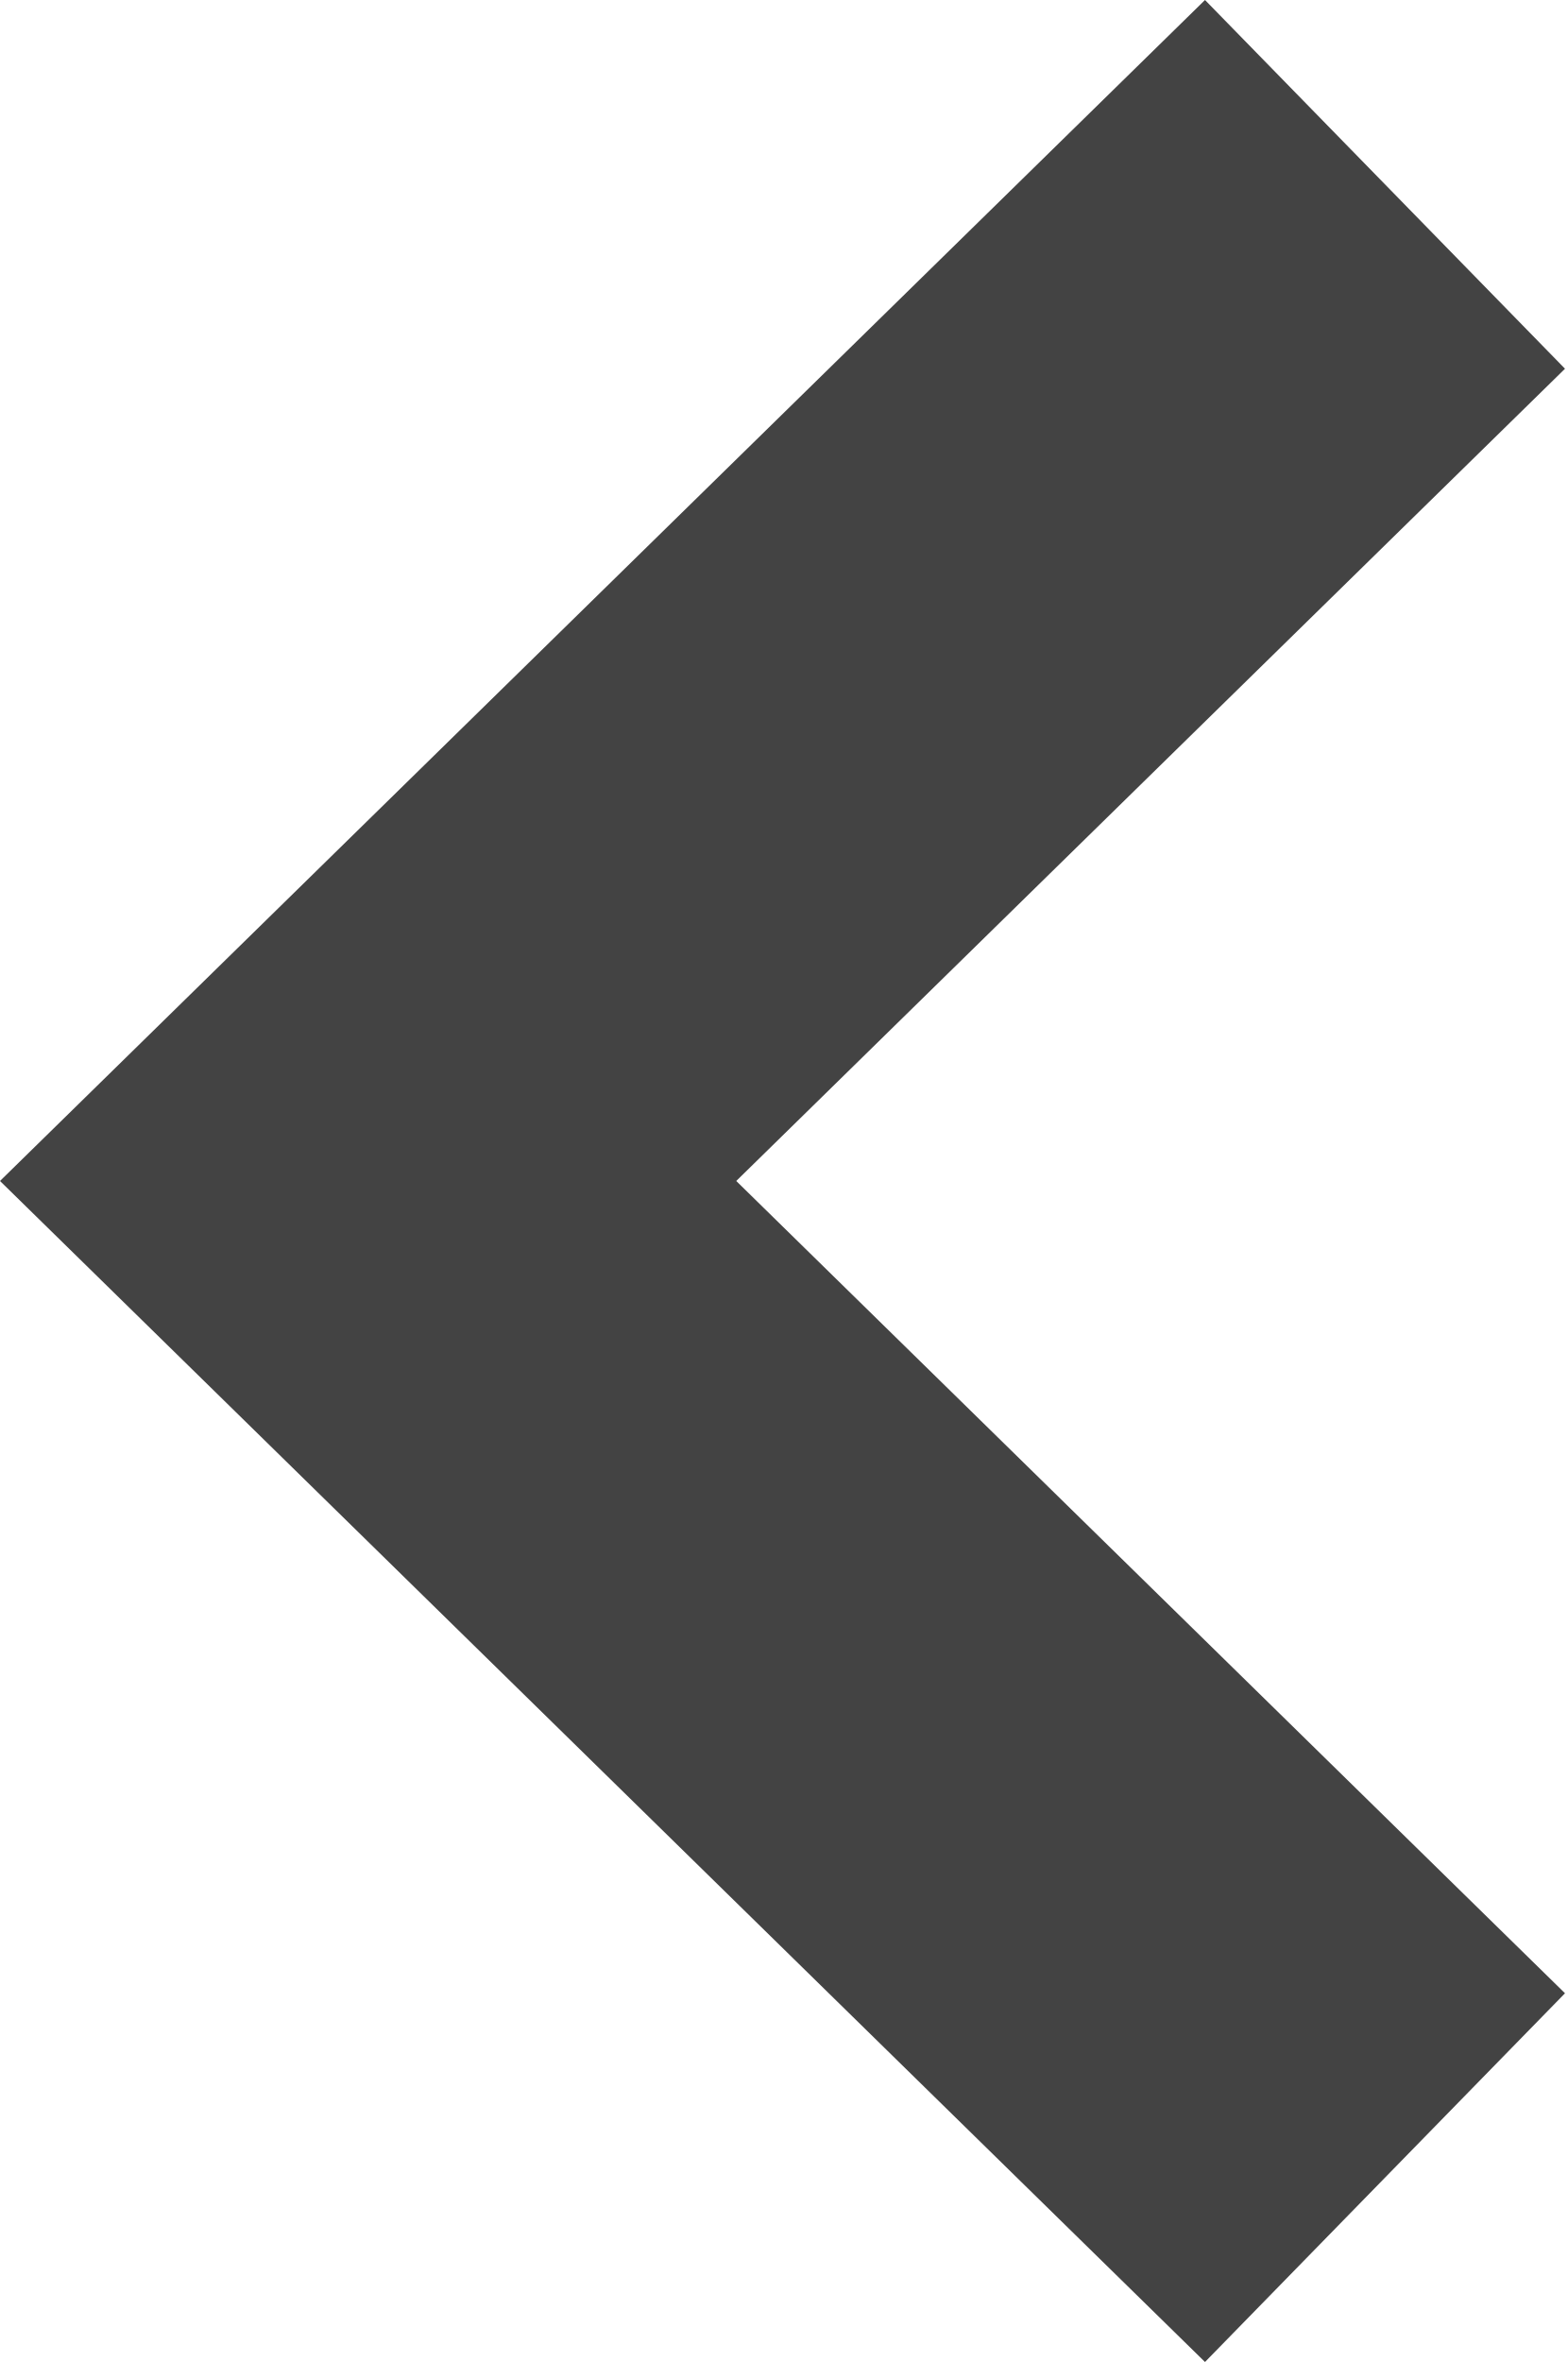
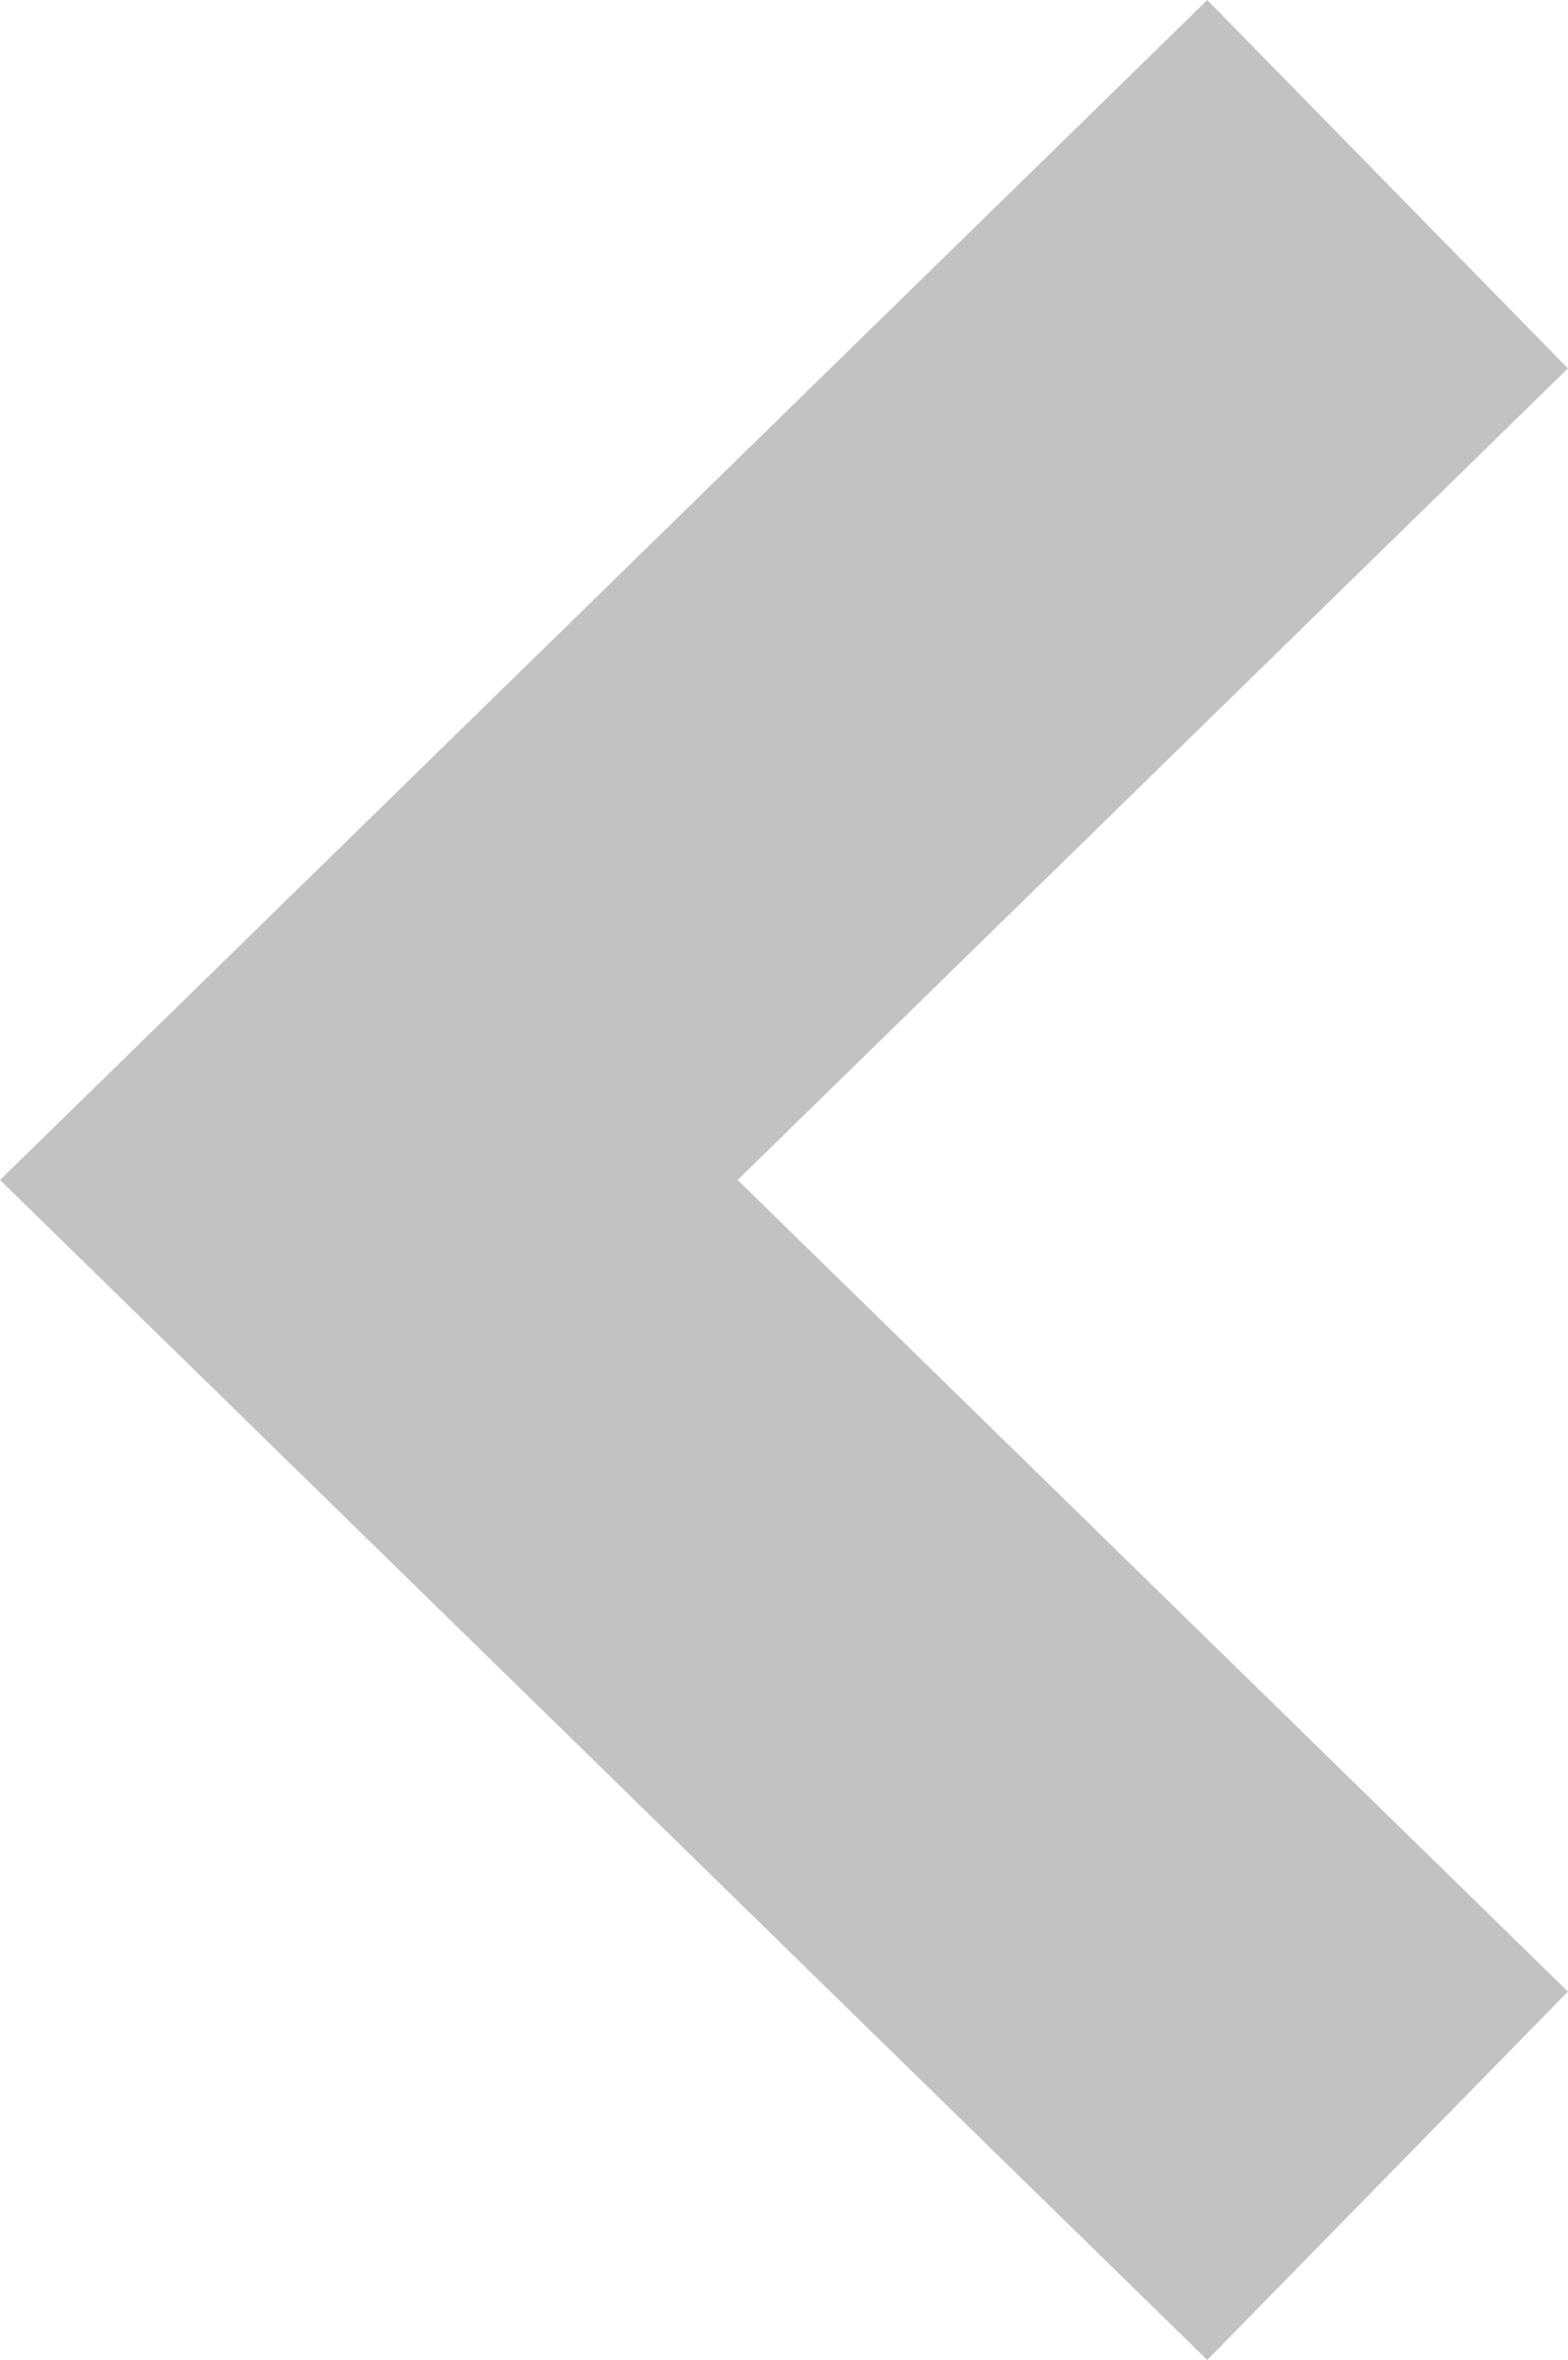
- <svg xmlns="http://www.w3.org/2000/svg" width="531" height="800" viewBox="0 0 531 800" fill="none">
-   <path d="M408.224 800L0 399.993L408.224 0L530.184 124.887L249.422 399.993L530.184 675.113L408.224 800Z" fill="#434343" />
+ <svg xmlns="http://www.w3.org/2000/svg" width="97" height="146" viewBox="0 0 97 146" fill="none">
+   <path d="M74.687 146L0 72.999L74.687 0L97 22.792L45.633 72.999L97 123.208L74.687 146Z" fill="#C2C2C2" />
</svg>
